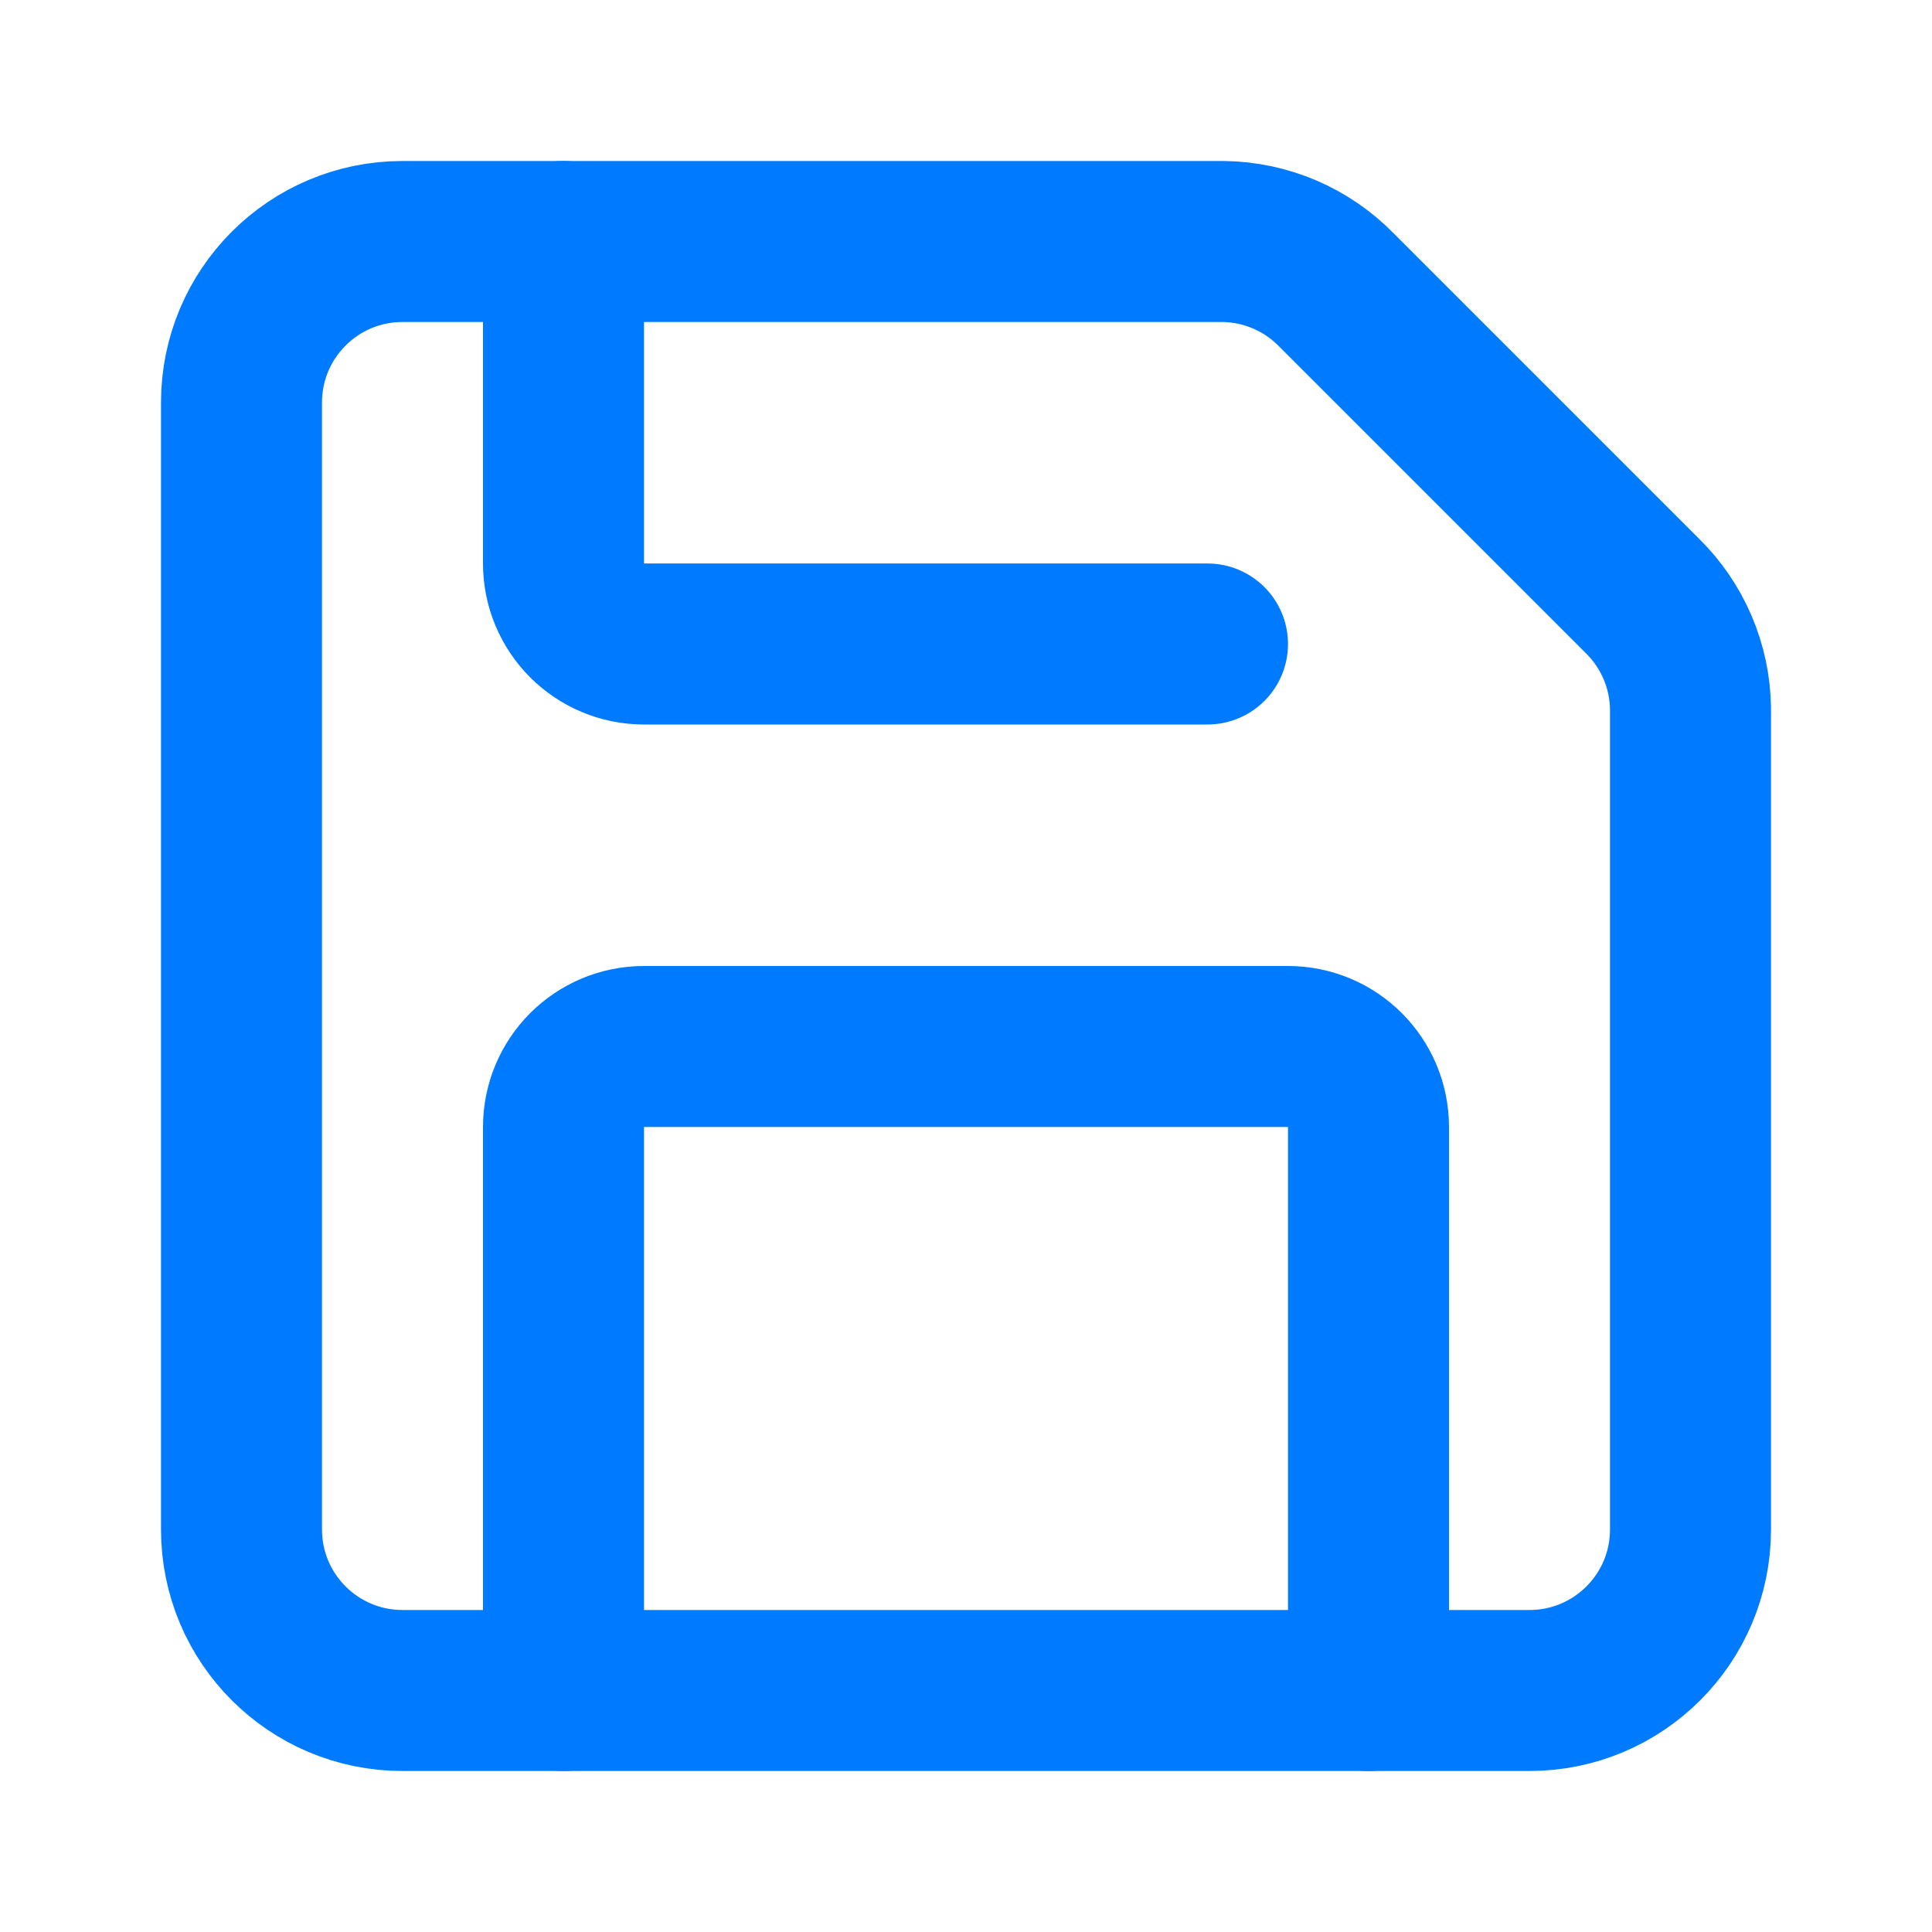
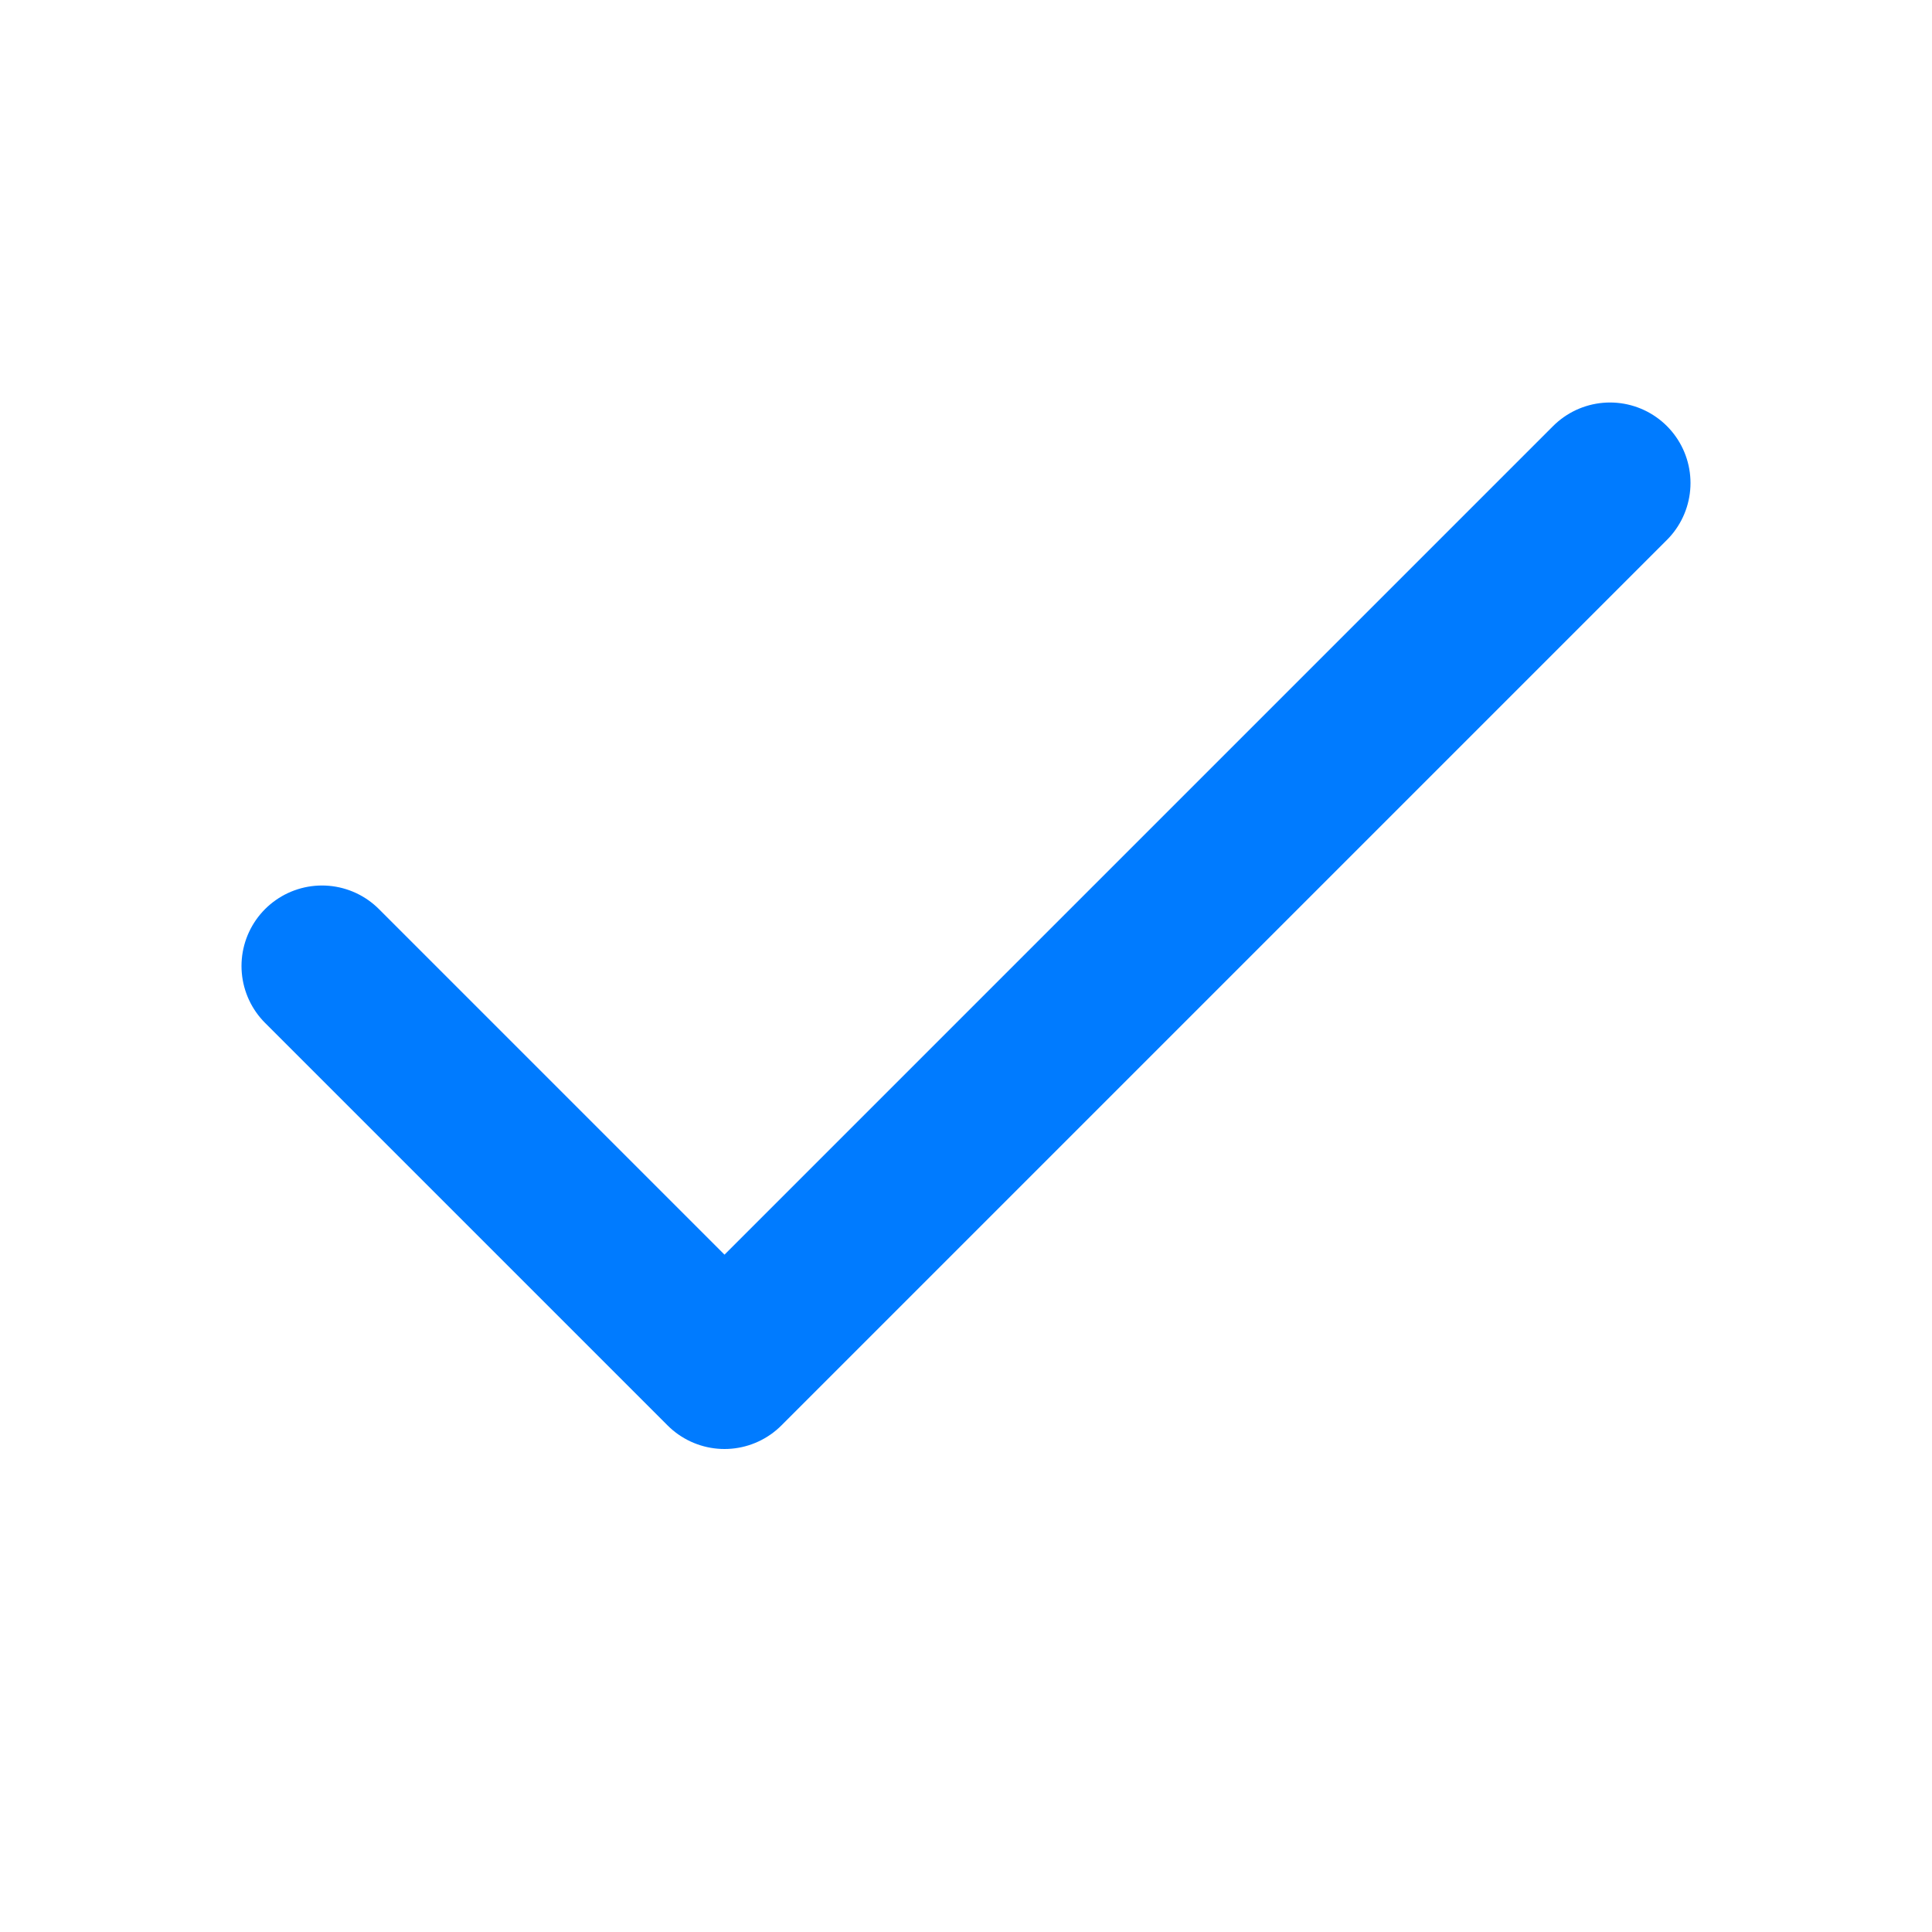
- <svg xmlns="http://www.w3.org/2000/svg" width="24" height="24" viewBox="0 0 24 24" fill="none" stroke="#007BFF" stroke-width="2" stroke-linecap="round" stroke-linejoin="round" class="lucide lucide-save-icon lucide-save">
-   <path d="M15.2 3a2 2 0 0 1 1.4.6l3.8 3.8a2 2 0 0 1 .6 1.4V19a2 2 0 0 1-2 2H5a2 2 0 0 1-2-2V5a2 2 0 0 1 2-2z" />
-   <path d="M17 21v-7a1 1 0 0 0-1-1H8a1 1 0 0 0-1 1v7" />
-   <path d="M7 3v4a1 1 0 0 0 1 1h7" />
+ <svg xmlns="http://www.w3.org/2000/svg" width="24" height="24" viewBox="0 0 24 24" fill="none" stroke="#007BFF" stroke-width="2" stroke-linecap="round" stroke-linejoin="round" class="lucide lucide-check-icon lucide-check">
+   <path d="M20 6 9 17l-5-5" />
</svg>
